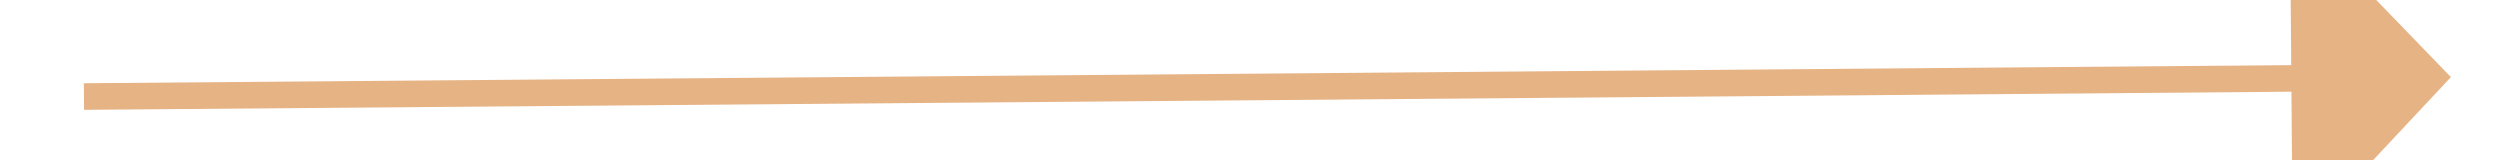
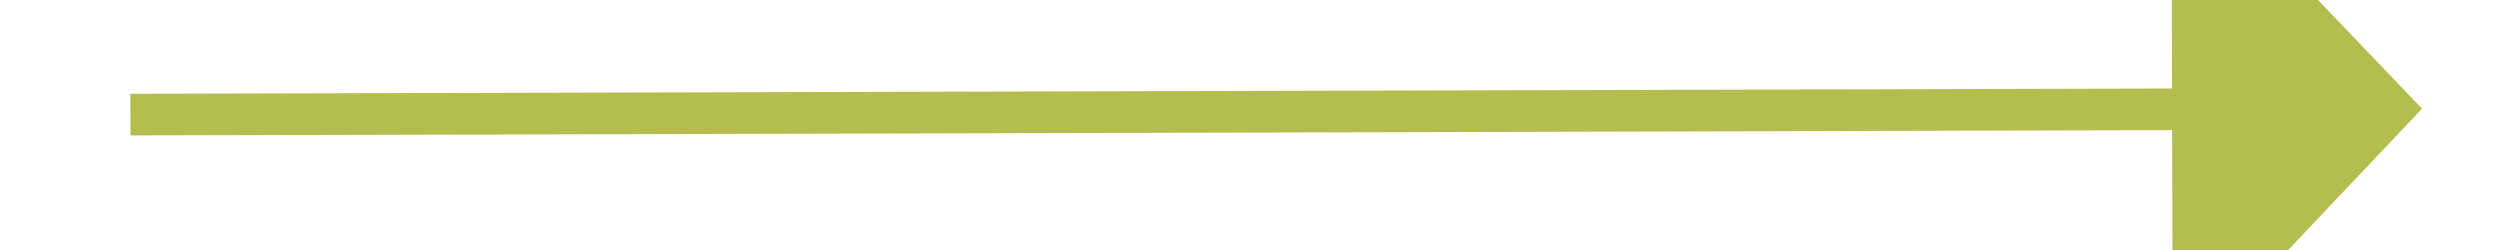
- <svg xmlns="http://www.w3.org/2000/svg" version="1.1" width="94px" height="6px" preserveAspectRatio="xMinYMid meet" viewBox="1736 809  94 4">
-   <g transform="matrix(-0.3907311 -0.9205049 0.9205049 -0.3907311 1733.144 2769.143 )">
-     <path d="M 1821 817.8  L 1827 811.5  L 1821 805.2  L 1821 817.8  Z " fill-rule="nonzero" fill="#e6b385" stroke="none" transform="matrix(-0.3831573 0.9236831 -0.9236831 -0.3831573 3215.047 -524.0331 )" />
-     <path d="M 1738 811.5  L 1822 811.5  " stroke-width="1" stroke="#e6b385" fill="none" transform="matrix(-0.3831573 0.9236831 -0.9236831 -0.3831573 3215.047 -524.0331 )" />
+ <svg xmlns="http://www.w3.org/2000/svg" version="1.1" width="60px" height="6px" preserveAspectRatio="xMinYMid meet" viewBox="1658 755  60 4">
+   <g transform="matrix(-0.309017 0.9510565 -0.9510565 -0.309017 2929.57 -614.4575 )">
+     <path d="M 1709 762.8  L 1715 756.5  L 1709 750.2  L 1709 762.8  Z " fill-rule="nonzero" fill="#b4be4e" stroke="none" transform="matrix(-0.3114708 -0.9502557 0.9502557 -0.3114708 1494.239 2595.684 )" />
+     <path d="M 1660 756.5  L 1710 756.5  " stroke-width="1" stroke="#b4be4e" fill="none" transform="matrix(-0.3114708 -0.9502557 0.9502557 -0.3114708 1494.239 2595.684 )" />
  </g>
</svg>
